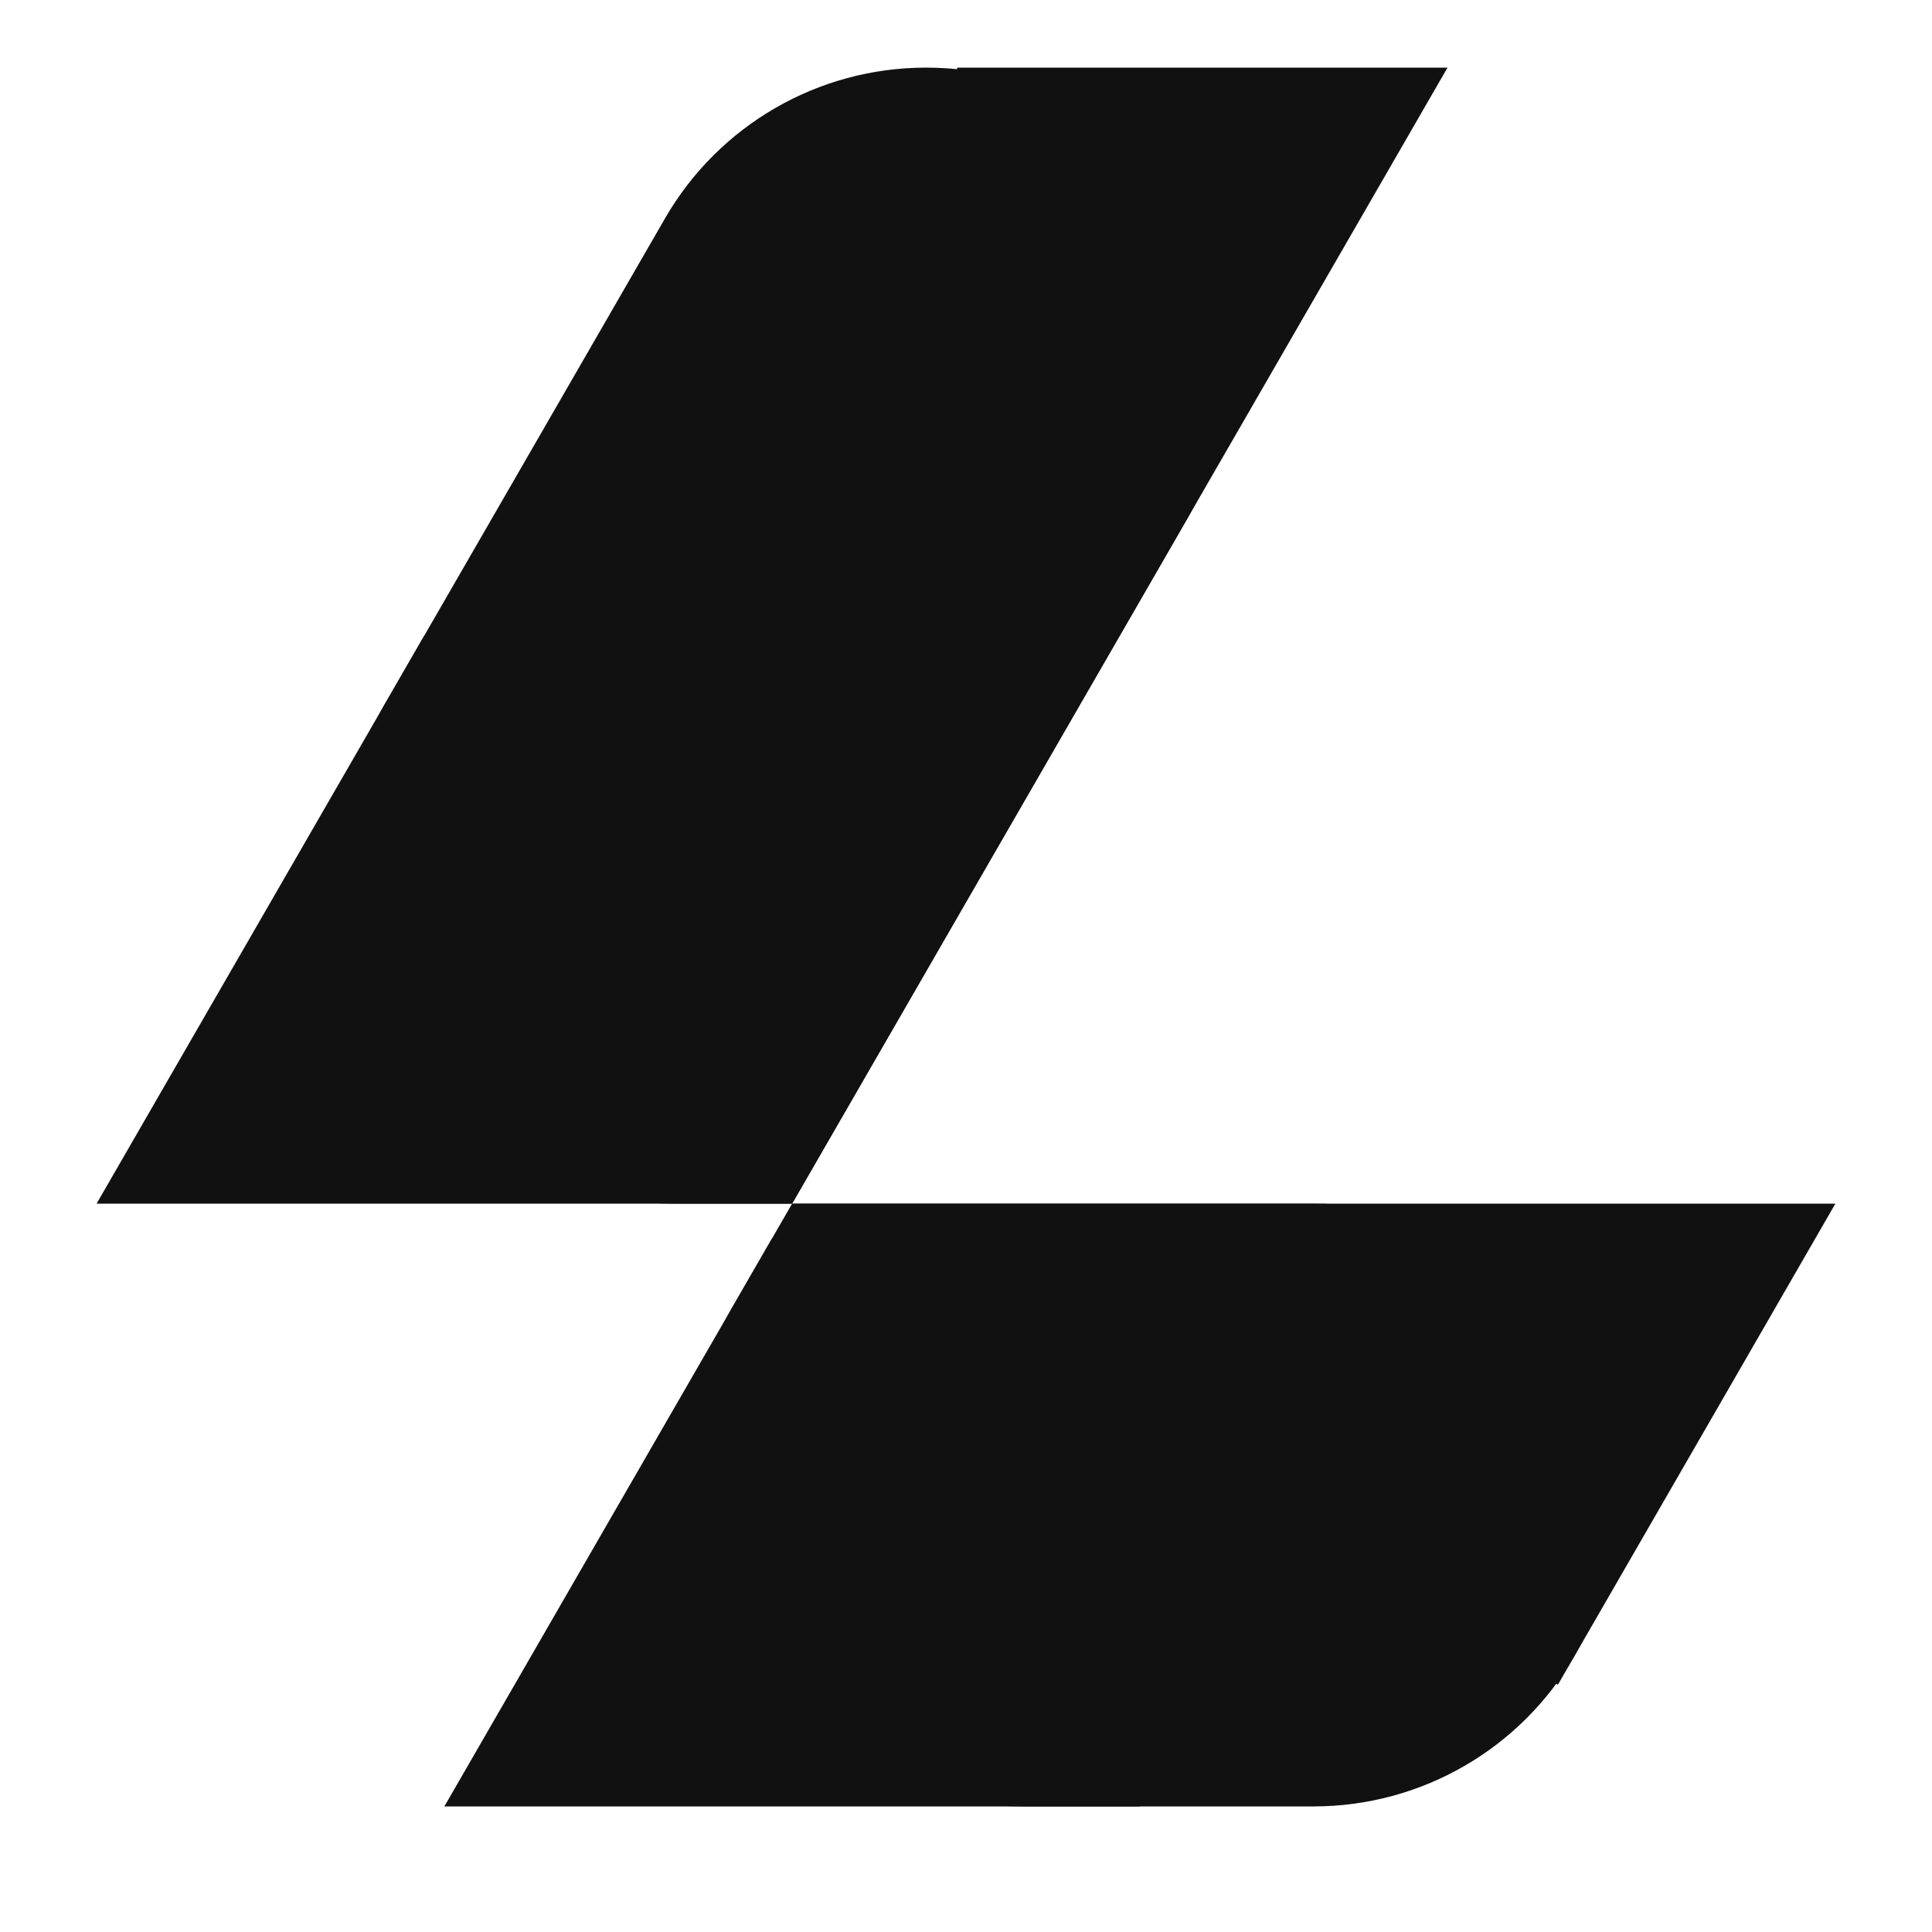
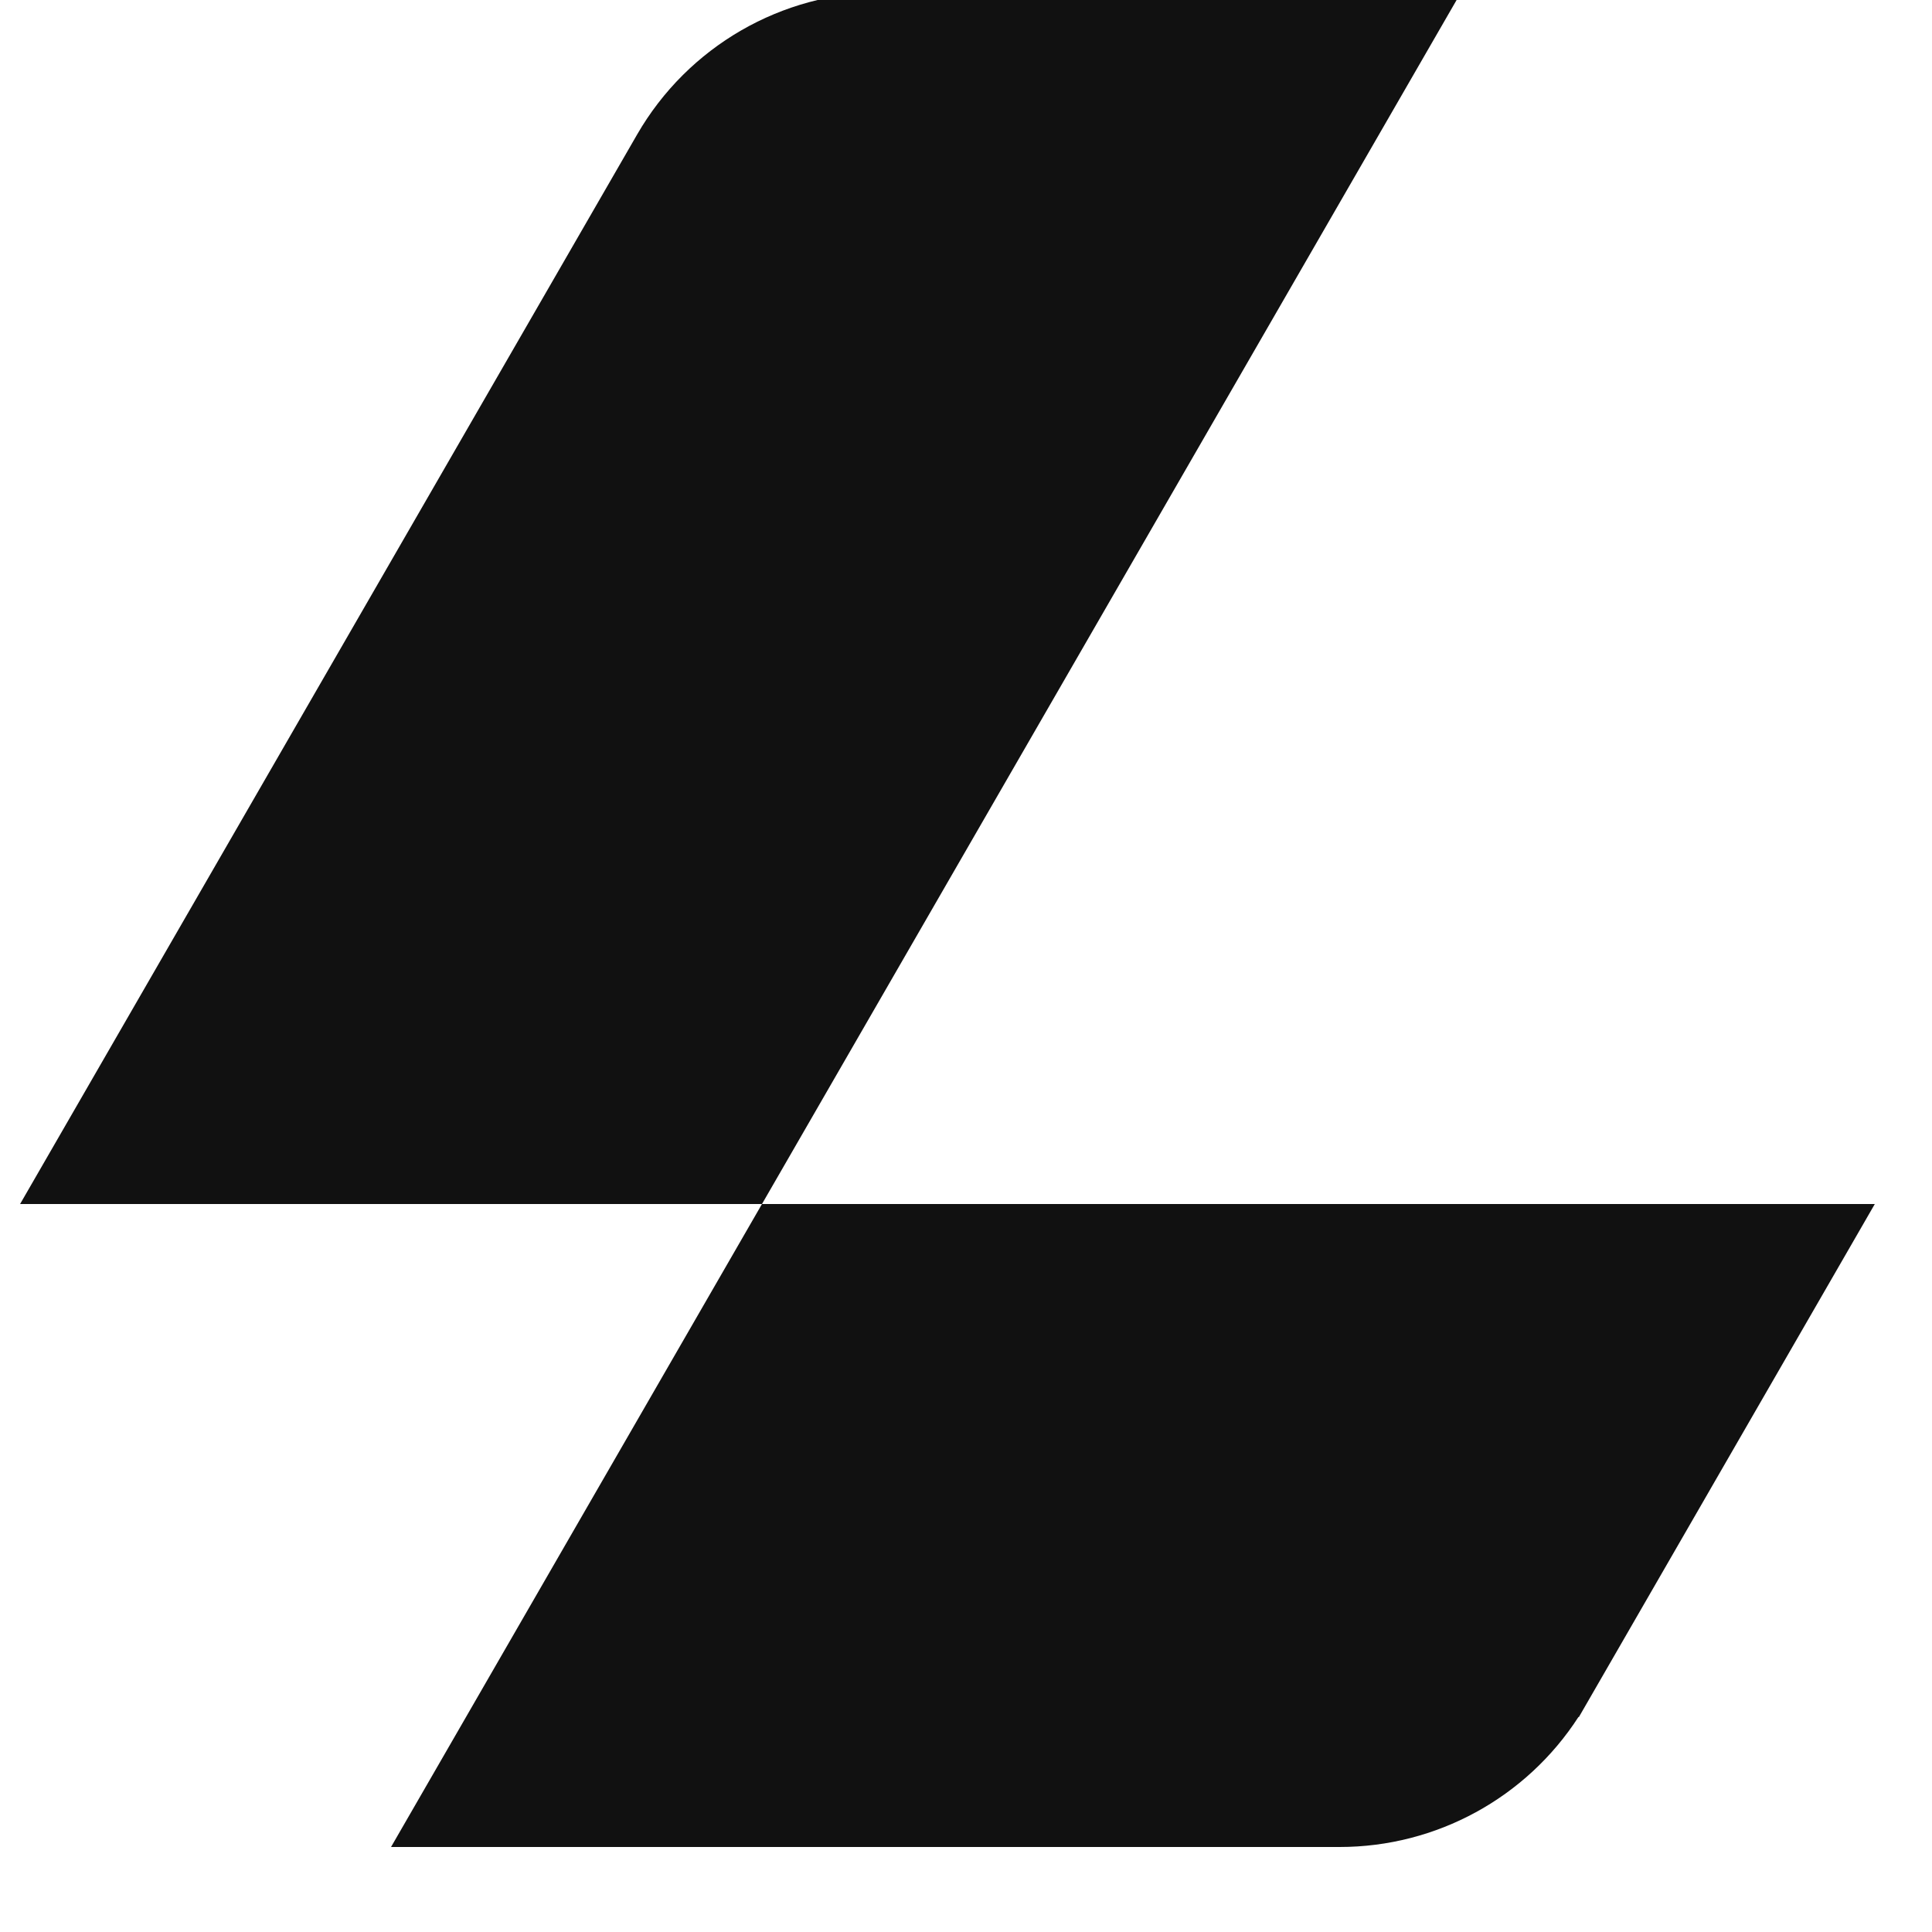
<svg xmlns="http://www.w3.org/2000/svg" width="512" height="512" viewBox="0 0 512 512" fill="none">
-   <g transform="translate(10.24 10.24) scale(0.96)">
-     <path d="M244.95 8C215.233 8 187.774 23.859 172.923 49.6L95.601 183.625C60.216 244.959 104.481 321.6 175.29 321.6H208L316.977 132.708C348.959 77.272 308.95 8 244.95 8ZM208 321.6H351.947C415.982 321.6 456.013 390.91 424.013 446.377C409.155 472.132 381.681 488 351.947 488H271.29C200.481 488 156.216 411.359 191.601 350.026L208 321.6Z" fill="#111111" />
-     <path d="M208 321.6H16L106.462 164.8L208 321.6Z" fill="#111111" />
-     <path d="M388.923 8L208 321.6L253.6 8H388.923Z" fill="#111111" />
-     <path d="M304 488H112L202.462 331.2L304 488Z" fill="#111111" />
-     <path d="M496 321.6H208L419.399 454.4L496 321.6Z" fill="#111111" />
+   <g transform="translate(5.325 -2.048) scale(0.8192)">
+     <path d="M600 392L504.249 558L504.137 557.929C487.252 584.069 458.193 600 426.864 600H120L240 392H600Z" fill="#111111" />
+     <path d="M240 392H0L199.602 46.025C216.032 17.546 246.411 3.25756e-05 279.29 0H466.154L240 392Z" fill="#111111" />
  </g>
</svg>
